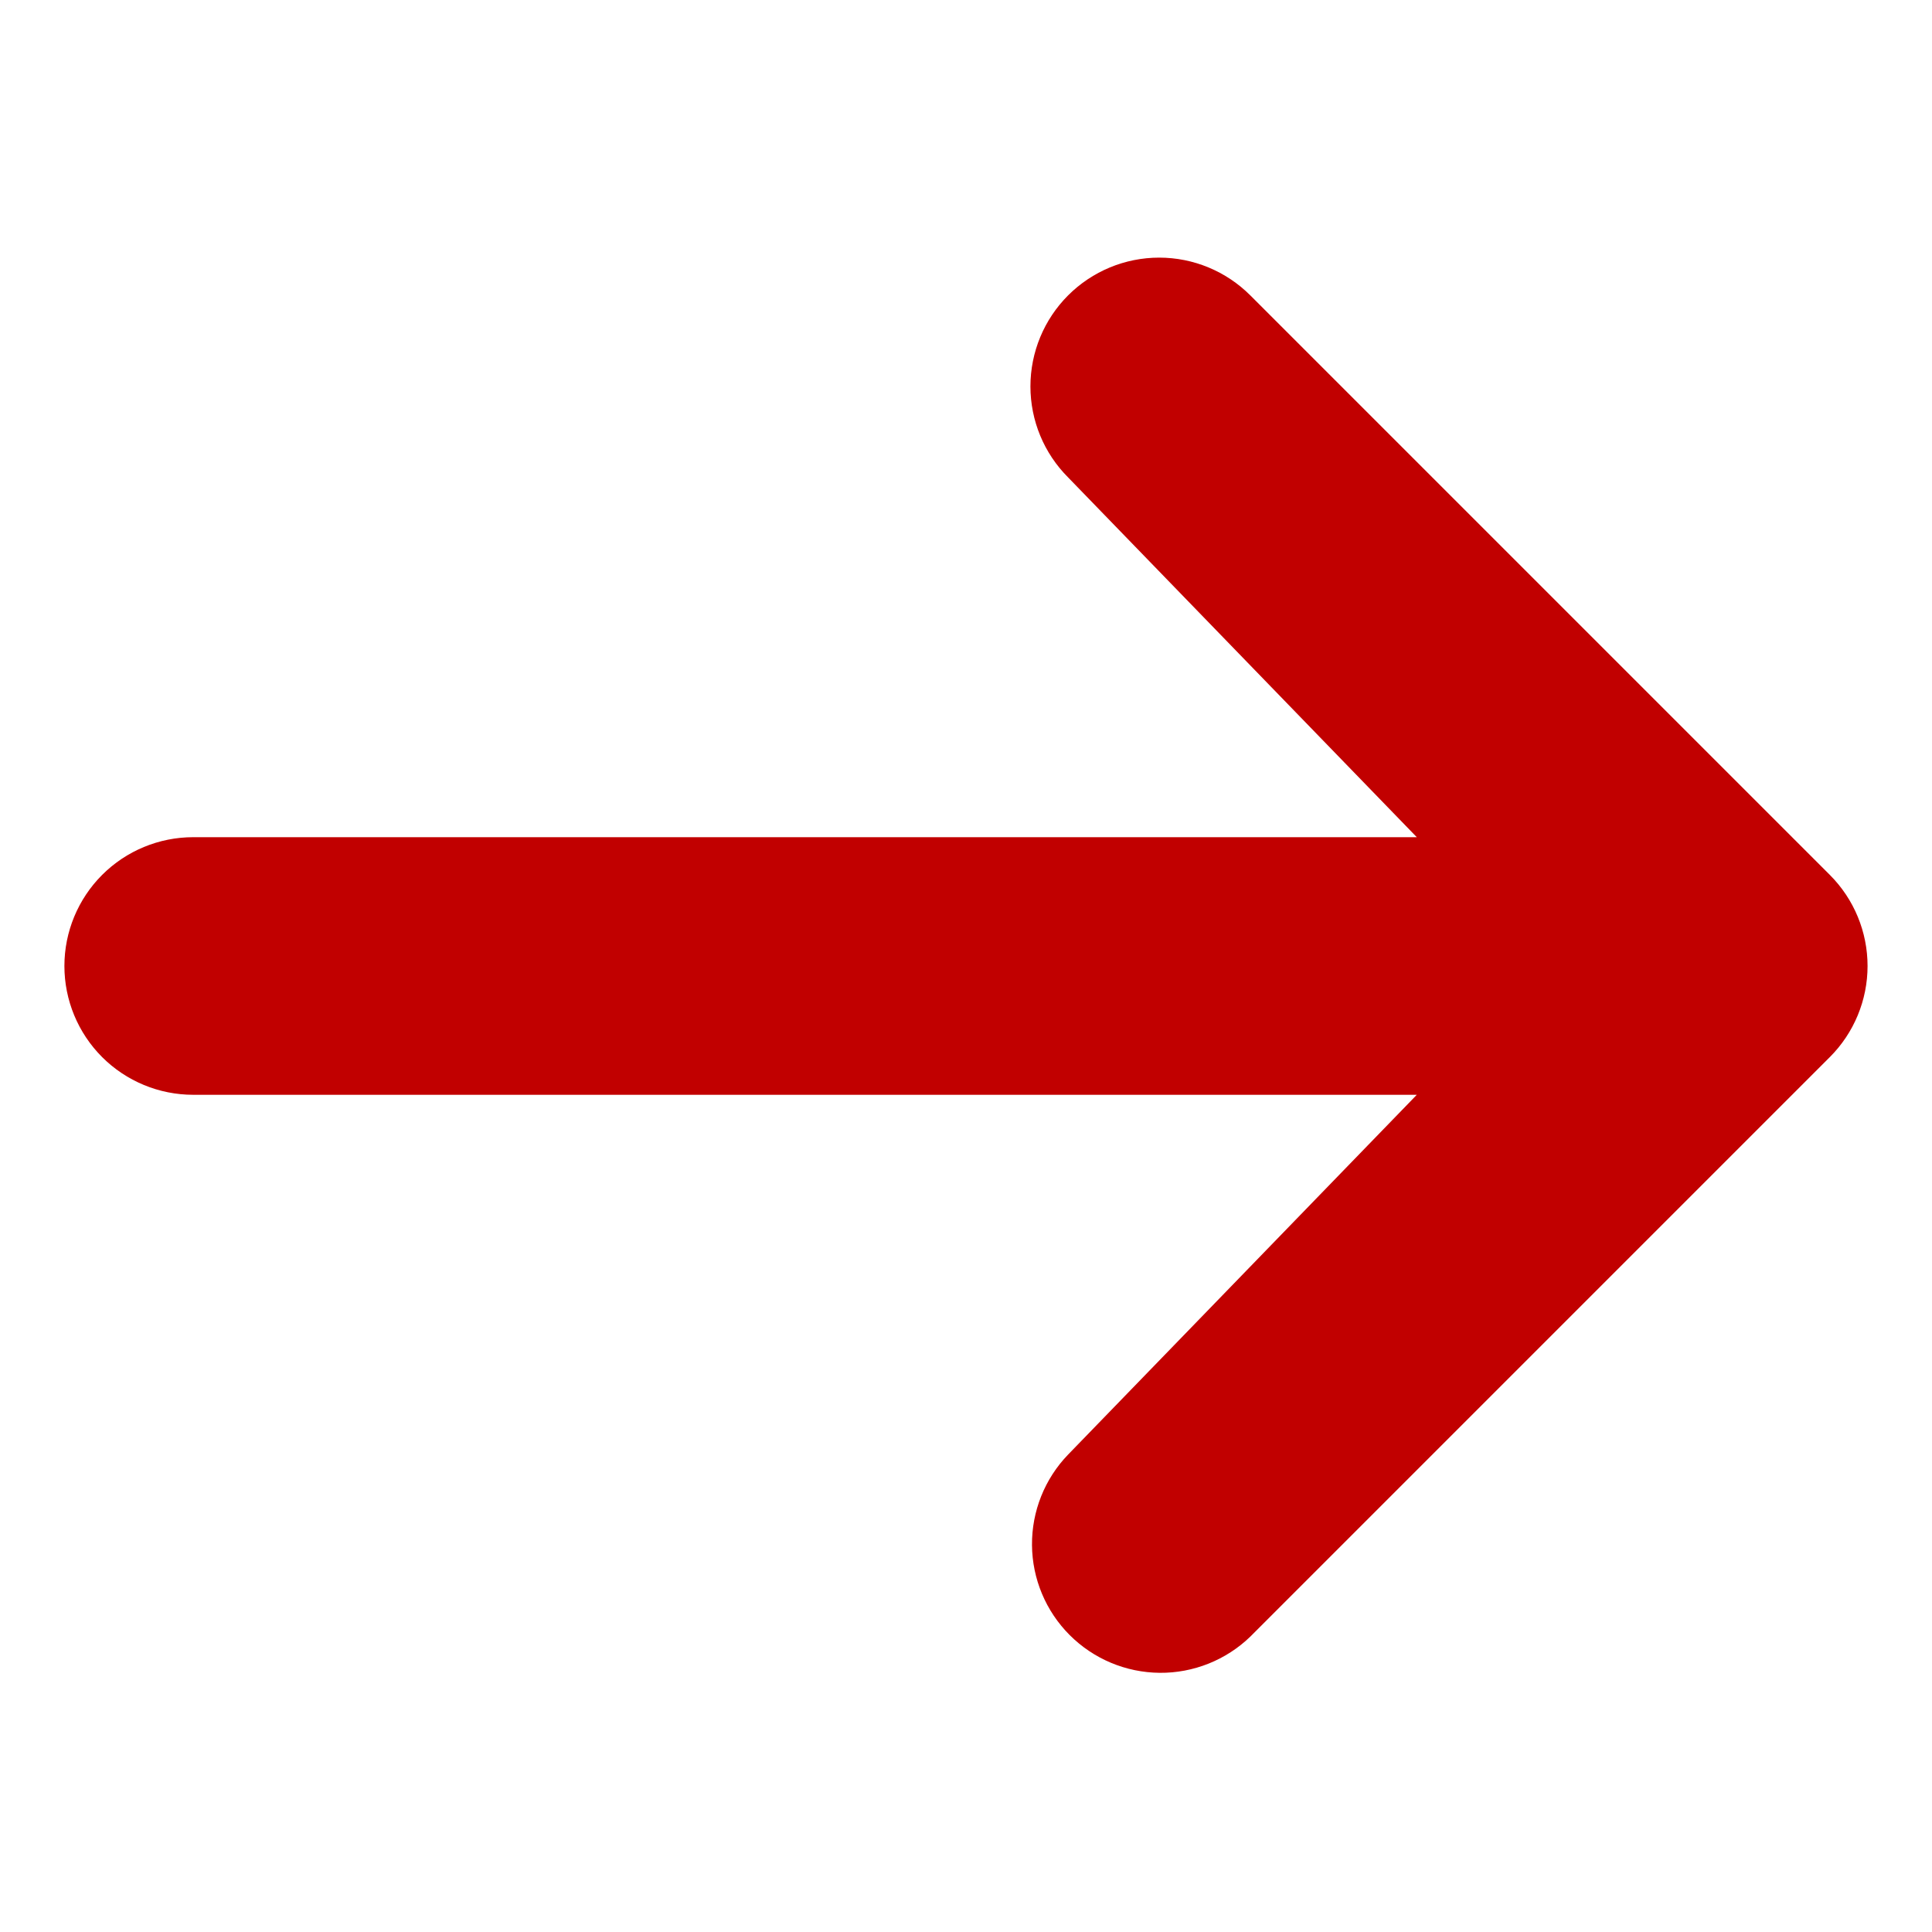
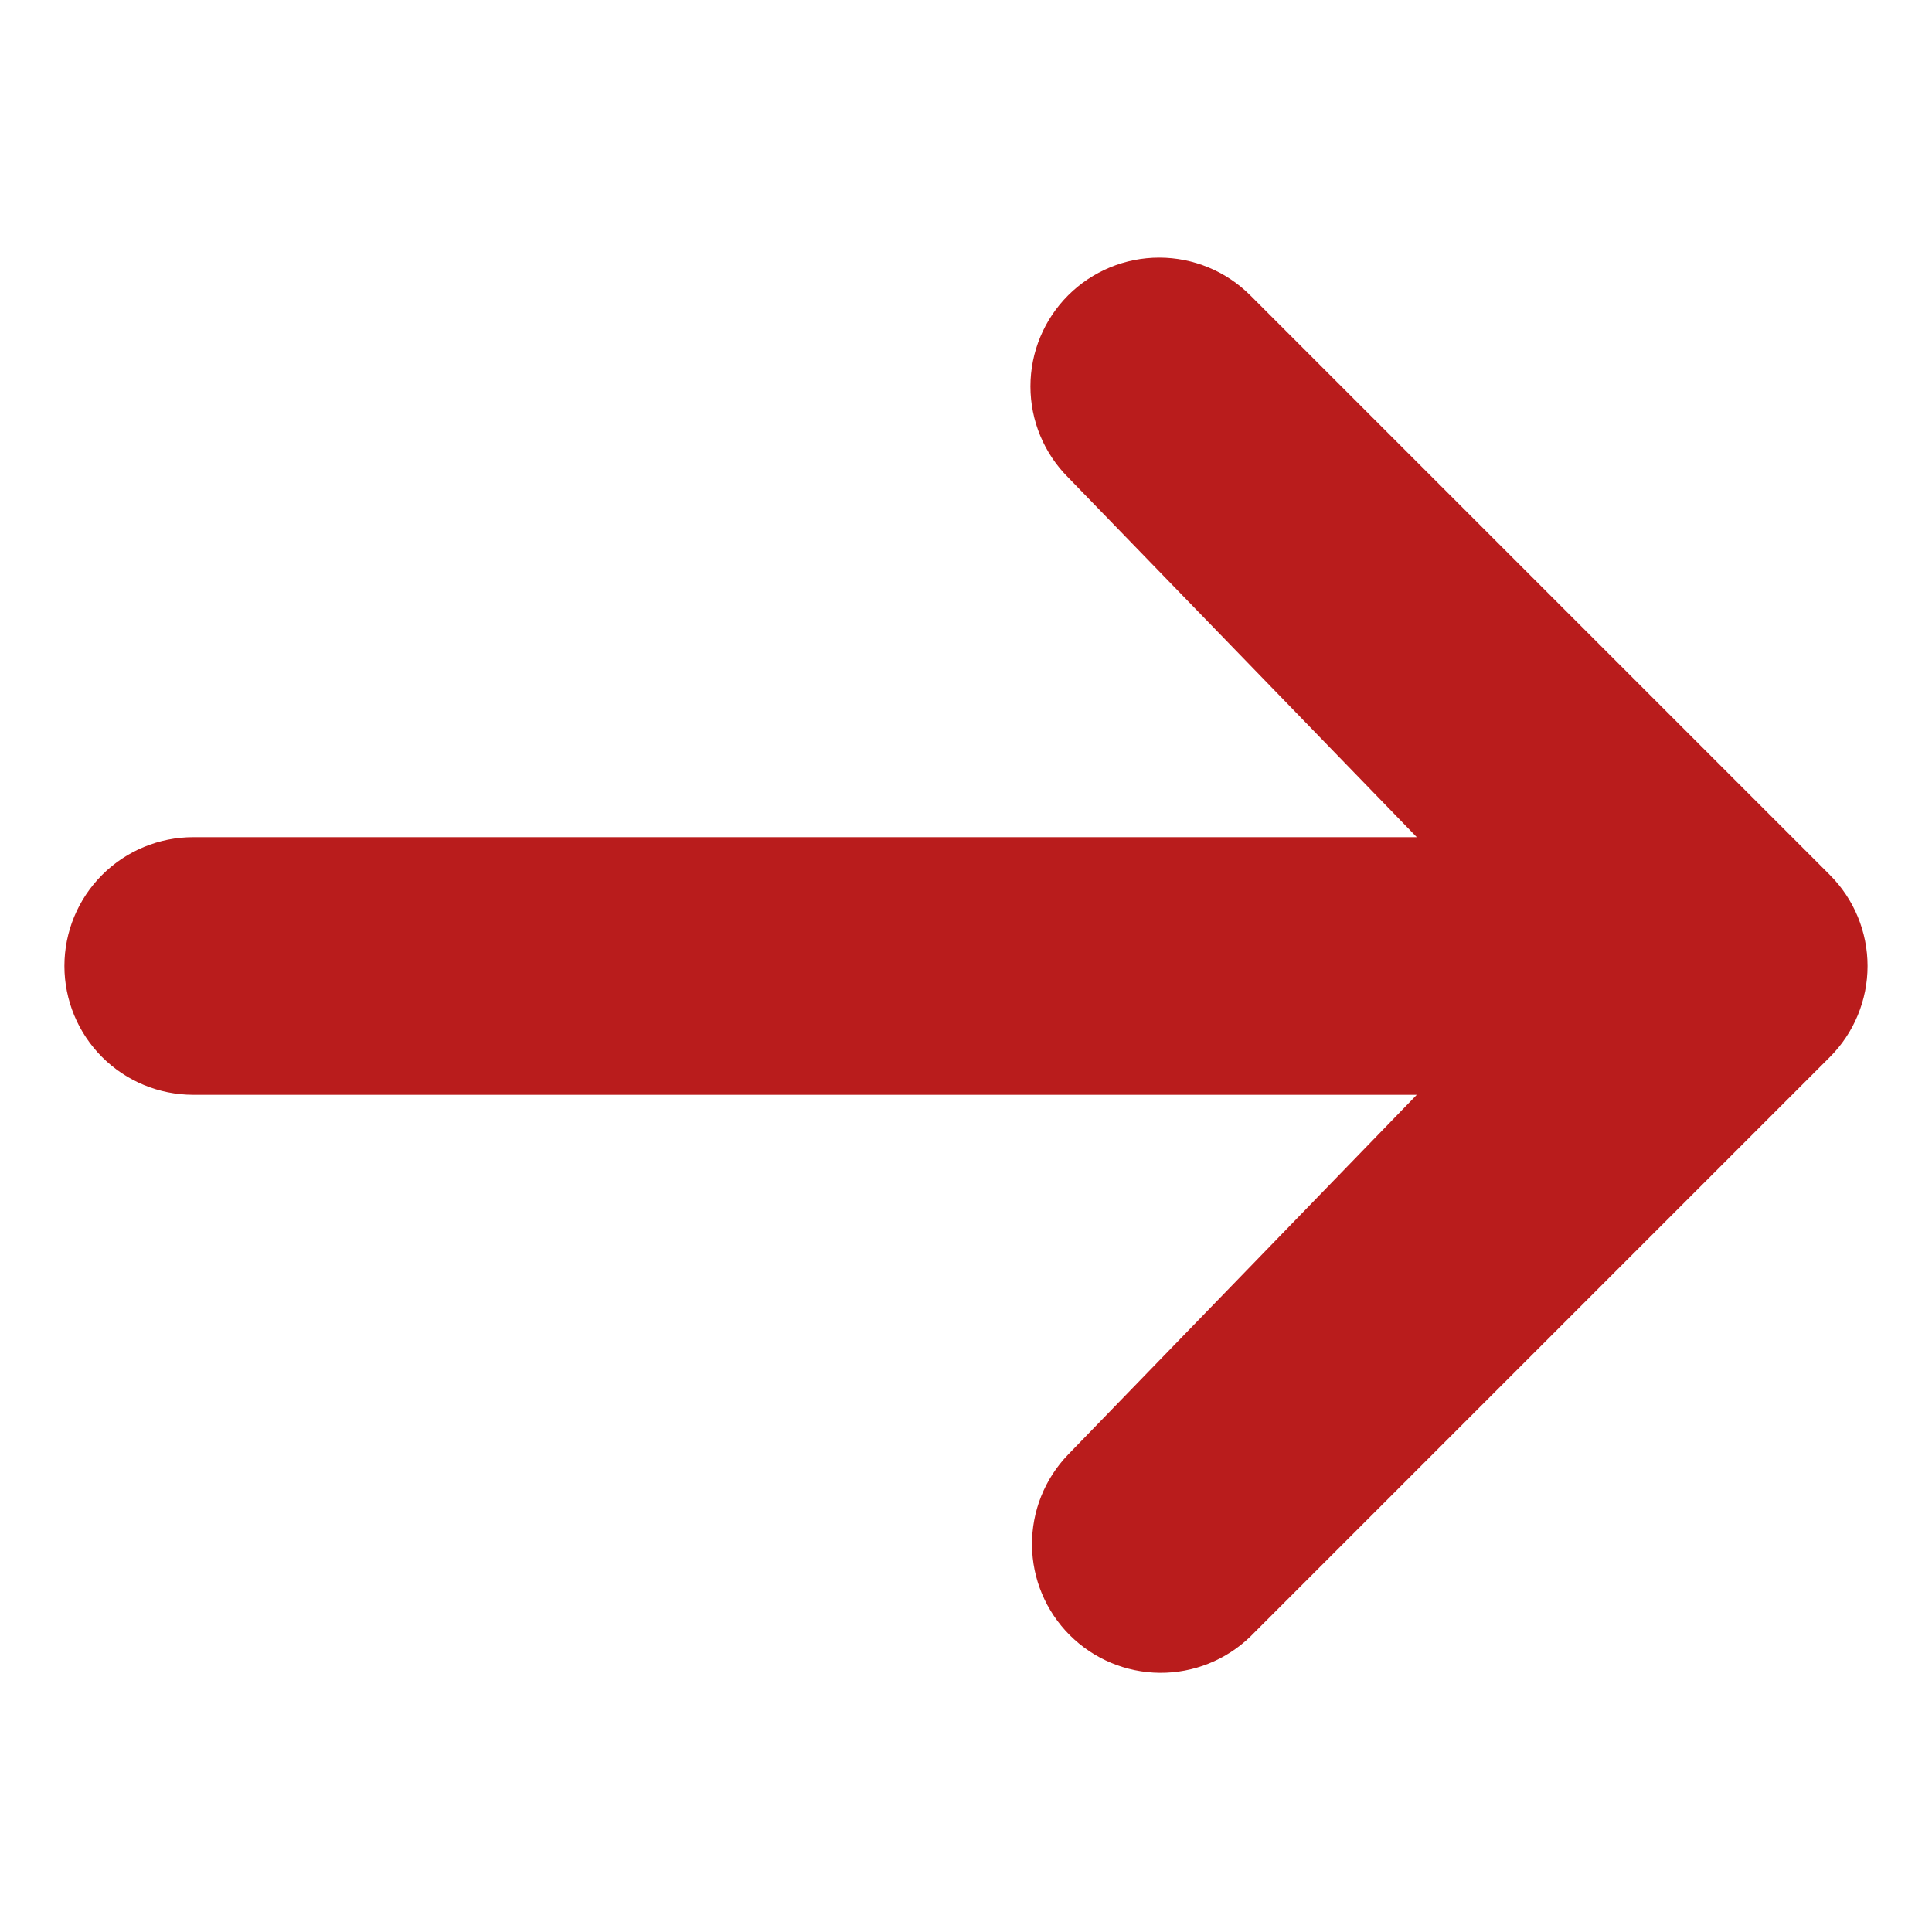
<svg xmlns="http://www.w3.org/2000/svg" preserveAspectRatio="none" overflow="visible" style="display: block;" width="100.199" height="100.199" viewBox="0 0 100.199 100.199" fill="none">
  <g id="maki:arrow">
-     <path id="Vector" d="M55.397 15.317C56.649 14.065 58.348 13.361 60.119 13.361C61.891 13.361 63.589 14.065 64.842 15.317L94.902 45.377C96.154 46.629 96.857 48.328 96.857 50.099C96.857 51.871 96.154 53.569 94.902 54.822L64.842 84.882C63.582 86.099 61.895 86.772 60.143 86.757C58.392 86.741 56.716 86.039 55.478 84.8C54.239 83.562 53.537 81.886 53.522 80.135C53.507 78.383 54.18 76.696 55.397 75.436L73.479 56.779H10.02C8.248 56.779 6.549 56.075 5.296 54.823C4.044 53.57 3.34 51.871 3.34 50.099C3.34 48.328 4.044 46.629 5.296 45.376C6.549 44.123 8.248 43.419 10.02 43.419H73.479L55.397 24.762C54.144 23.51 53.441 21.811 53.441 20.04C53.441 18.268 54.144 16.57 55.397 15.317Z" fill="#C10000" />
+     <path id="Vector" d="M55.397 15.317C56.649 14.065 58.348 13.361 60.119 13.361C61.891 13.361 63.589 14.065 64.842 15.317L94.902 45.377C96.154 46.629 96.857 48.328 96.857 50.099C96.857 51.871 96.154 53.569 94.902 54.822L64.842 84.882C63.582 86.099 61.895 86.772 60.143 86.757C58.392 86.741 56.716 86.039 55.478 84.8C54.239 83.562 53.537 81.886 53.522 80.135C53.507 78.383 54.18 76.696 55.397 75.436L73.479 56.779H10.02C8.248 56.779 6.549 56.075 5.296 54.823C4.044 53.57 3.34 51.871 3.34 50.099C3.34 48.328 4.044 46.629 5.296 45.376C6.549 44.123 8.248 43.419 10.02 43.419H73.479L55.397 24.762C54.144 23.51 53.441 21.811 53.441 20.04C53.441 18.268 54.144 16.57 55.397 15.317Z" fill="#B91C1C" />
  </g>
</svg>
